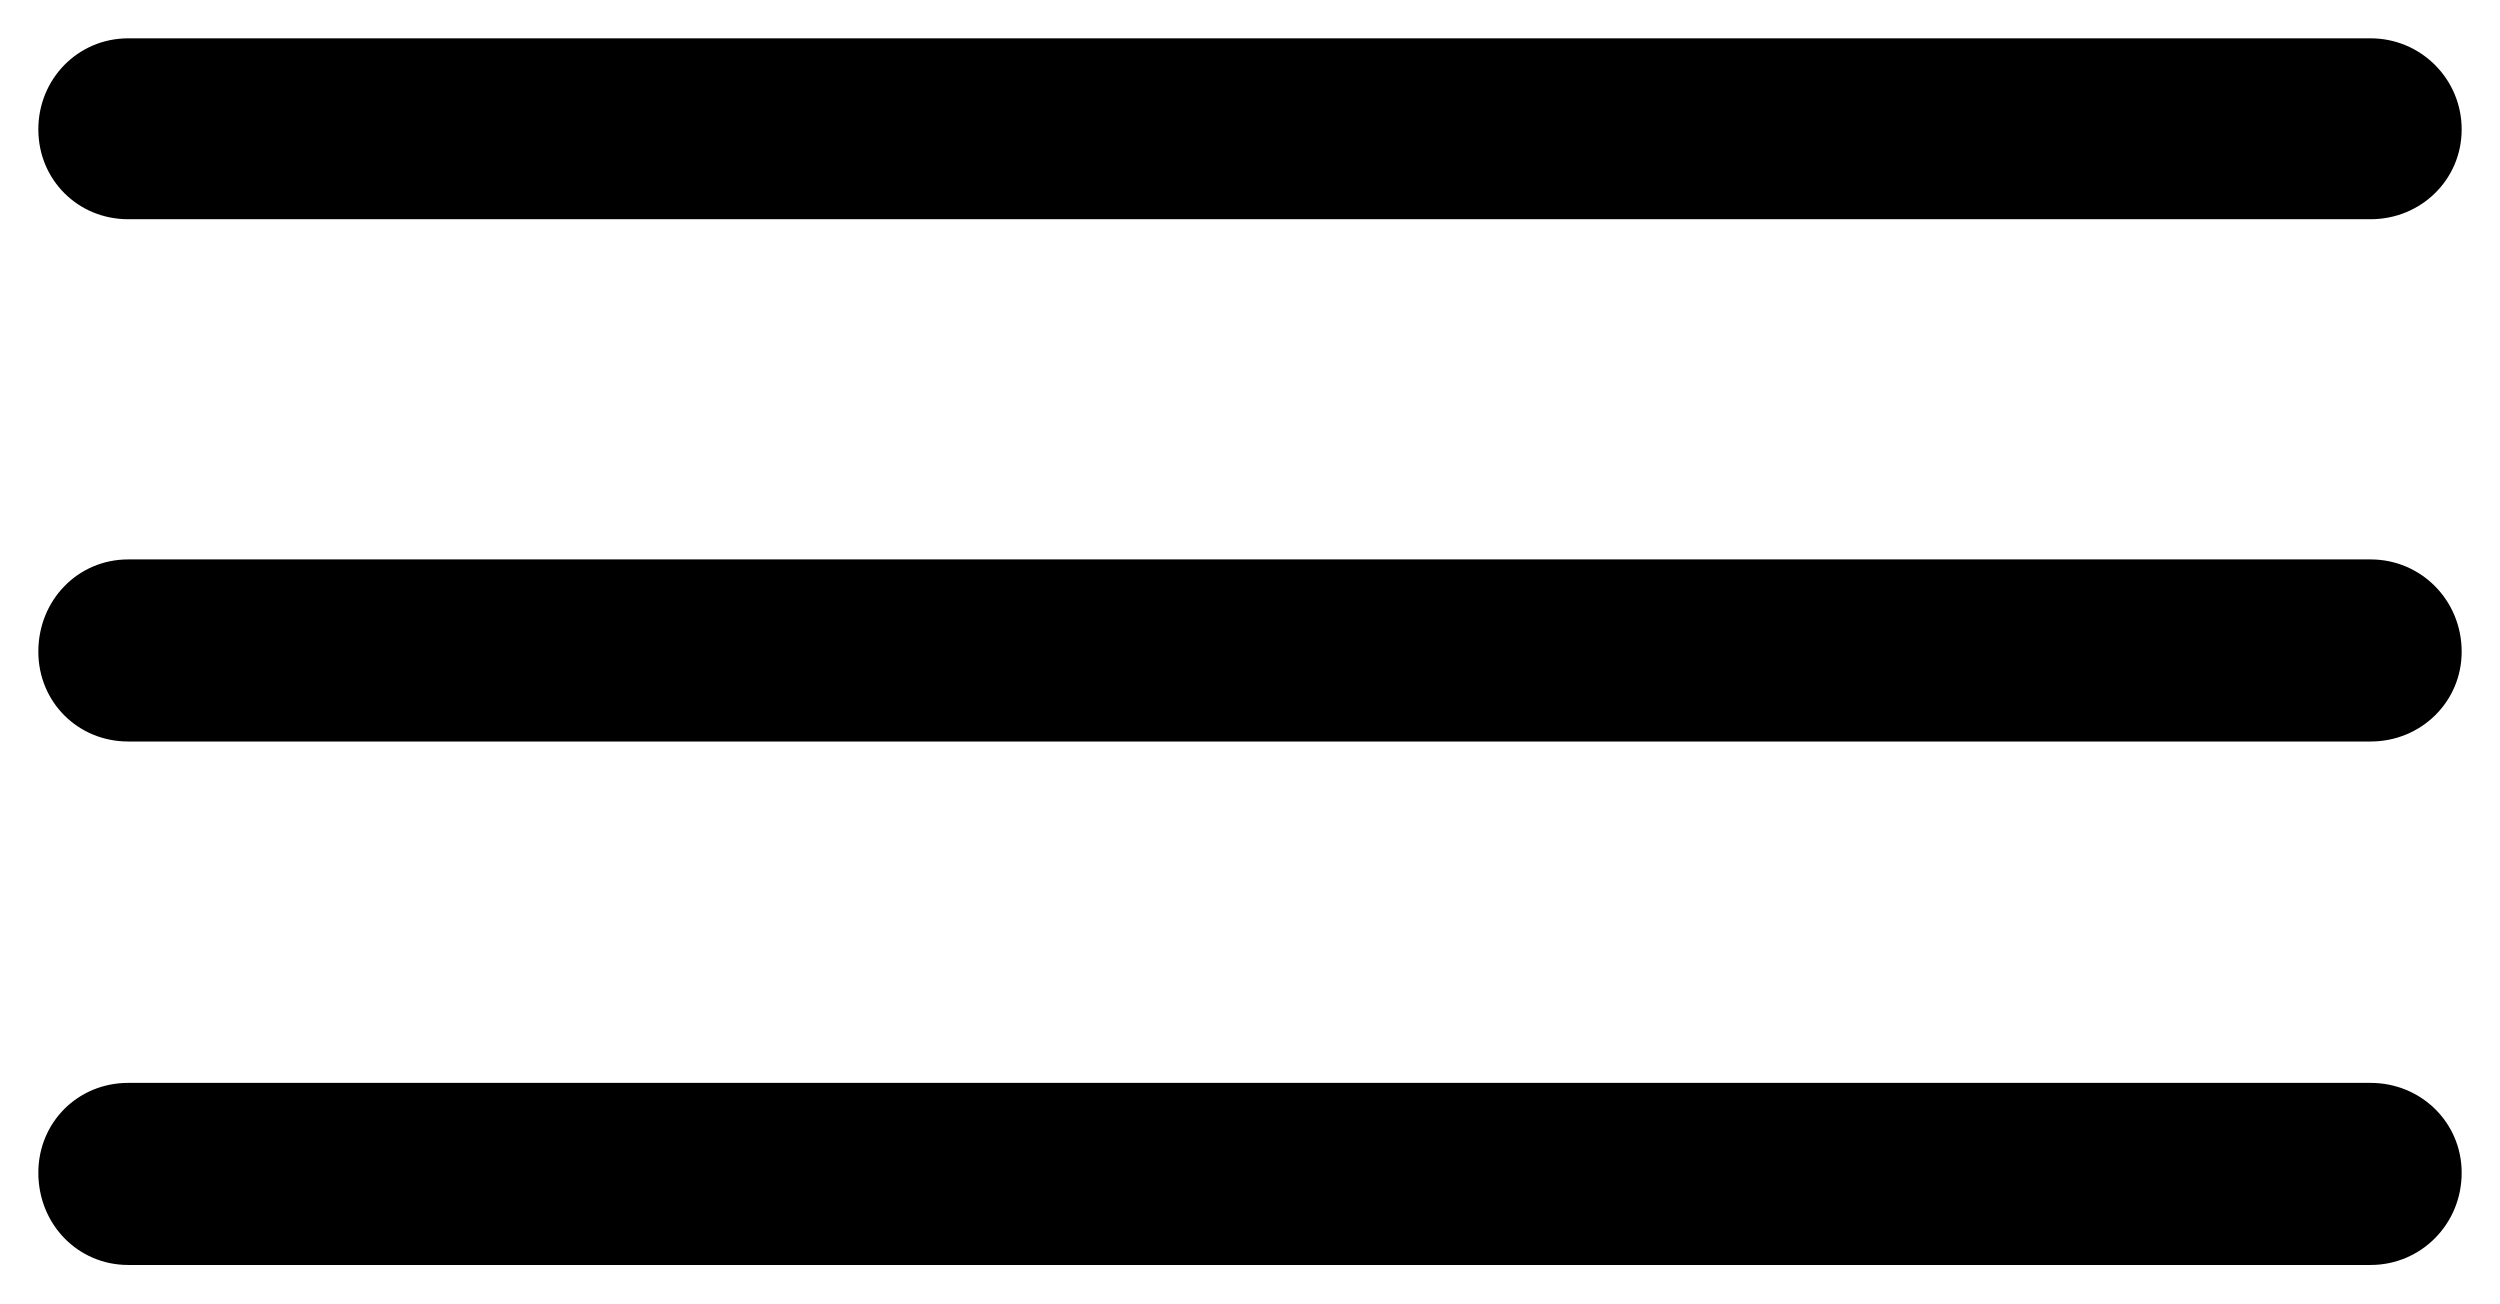
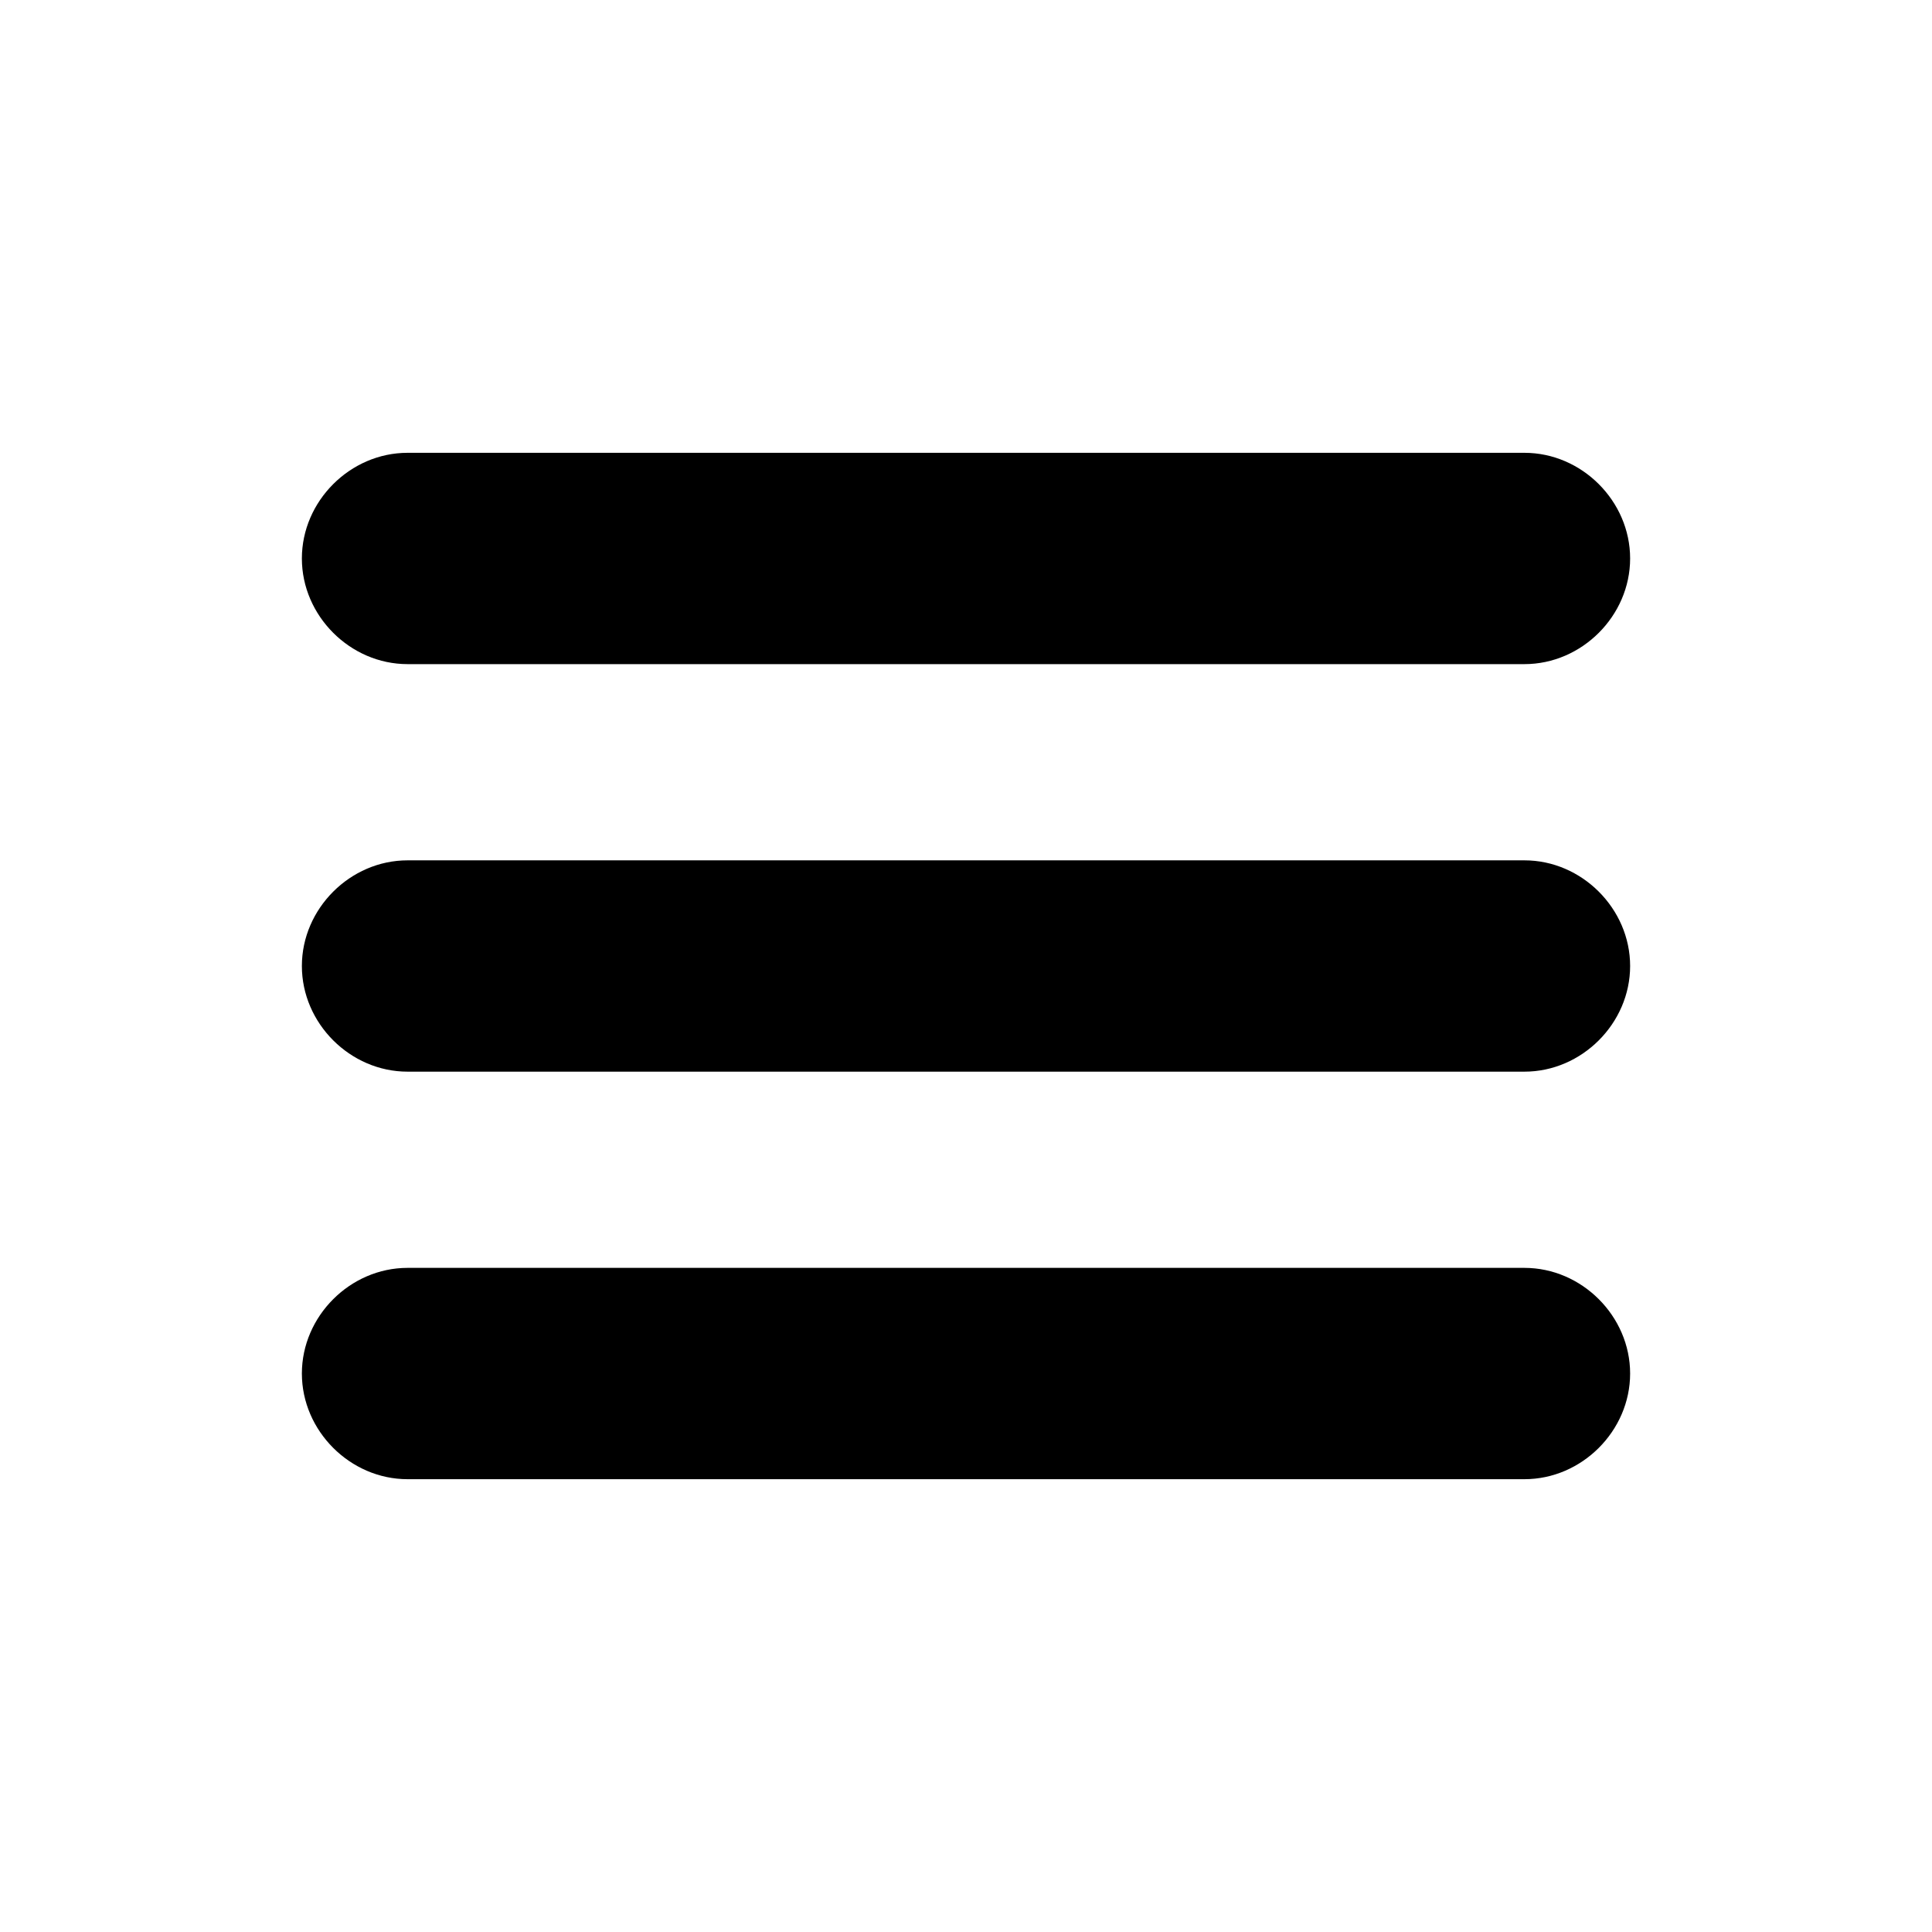
- <svg xmlns="http://www.w3.org/2000/svg" viewBox="0 0 65.219 34" role="img">
-   <path fill="#000" d="M 3.344 33 L 61.844 33 C 63.156 33 64.219 31.938 64.219 30.594 C 64.219 29.281 63.156 28.25 61.844 28.25 L 3.344 28.25 C 2.031 28.25 1 29.281 1 30.594 C 1 31.938 2.031 33 3.344 33 Z M 3.344 19.344 L 61.844 19.344 C 63.156 19.344 64.219 18.312 64.219 17 C 64.219 15.656 63.156 14.594 61.844 14.594 L 3.344 14.594 C 2.031 14.594 1 15.656 1 17 C 1 18.312 2.031 19.344 3.344 19.344 Z M 3.344 5.719 L 61.844 5.719 C 63.156 5.719 64.219 4.688 64.219 3.375 C 64.219 2.062 63.156 1 61.844 1 L 3.344 1 C 2.031 1 1 2.062 1 3.375 C 1 4.688 2.031 5.719 3.344 5.719 Z" />
+ <svg xmlns="http://www.w3.org/2000/svg" viewBox="0 0 64 64">
+   <path fill="black" d="M10 18.5C10 16.6 11.6 15 13.5 15h37c1.9 0 3.5 1.6 3.5 3.5S52.4 22 50.5 22h-37C11.6 22 10 20.4 10 18.5Zm0 13.5c0-1.9 1.6-3.5 3.5-3.5h37c1.9 0 3.5 1.6 3.5 3.5s-1.6 3.5-3.5 3.5h-37C11.6 35.5 10 33.9 10 32Zm0 13.5c0-1.9 1.6-3.5 3.5-3.5h37c1.9 0 3.5 1.6 3.5 3.5S52.4 49 50.5 49h-37C11.6 49 10 47.4 10 45.5Z" />
</svg>
